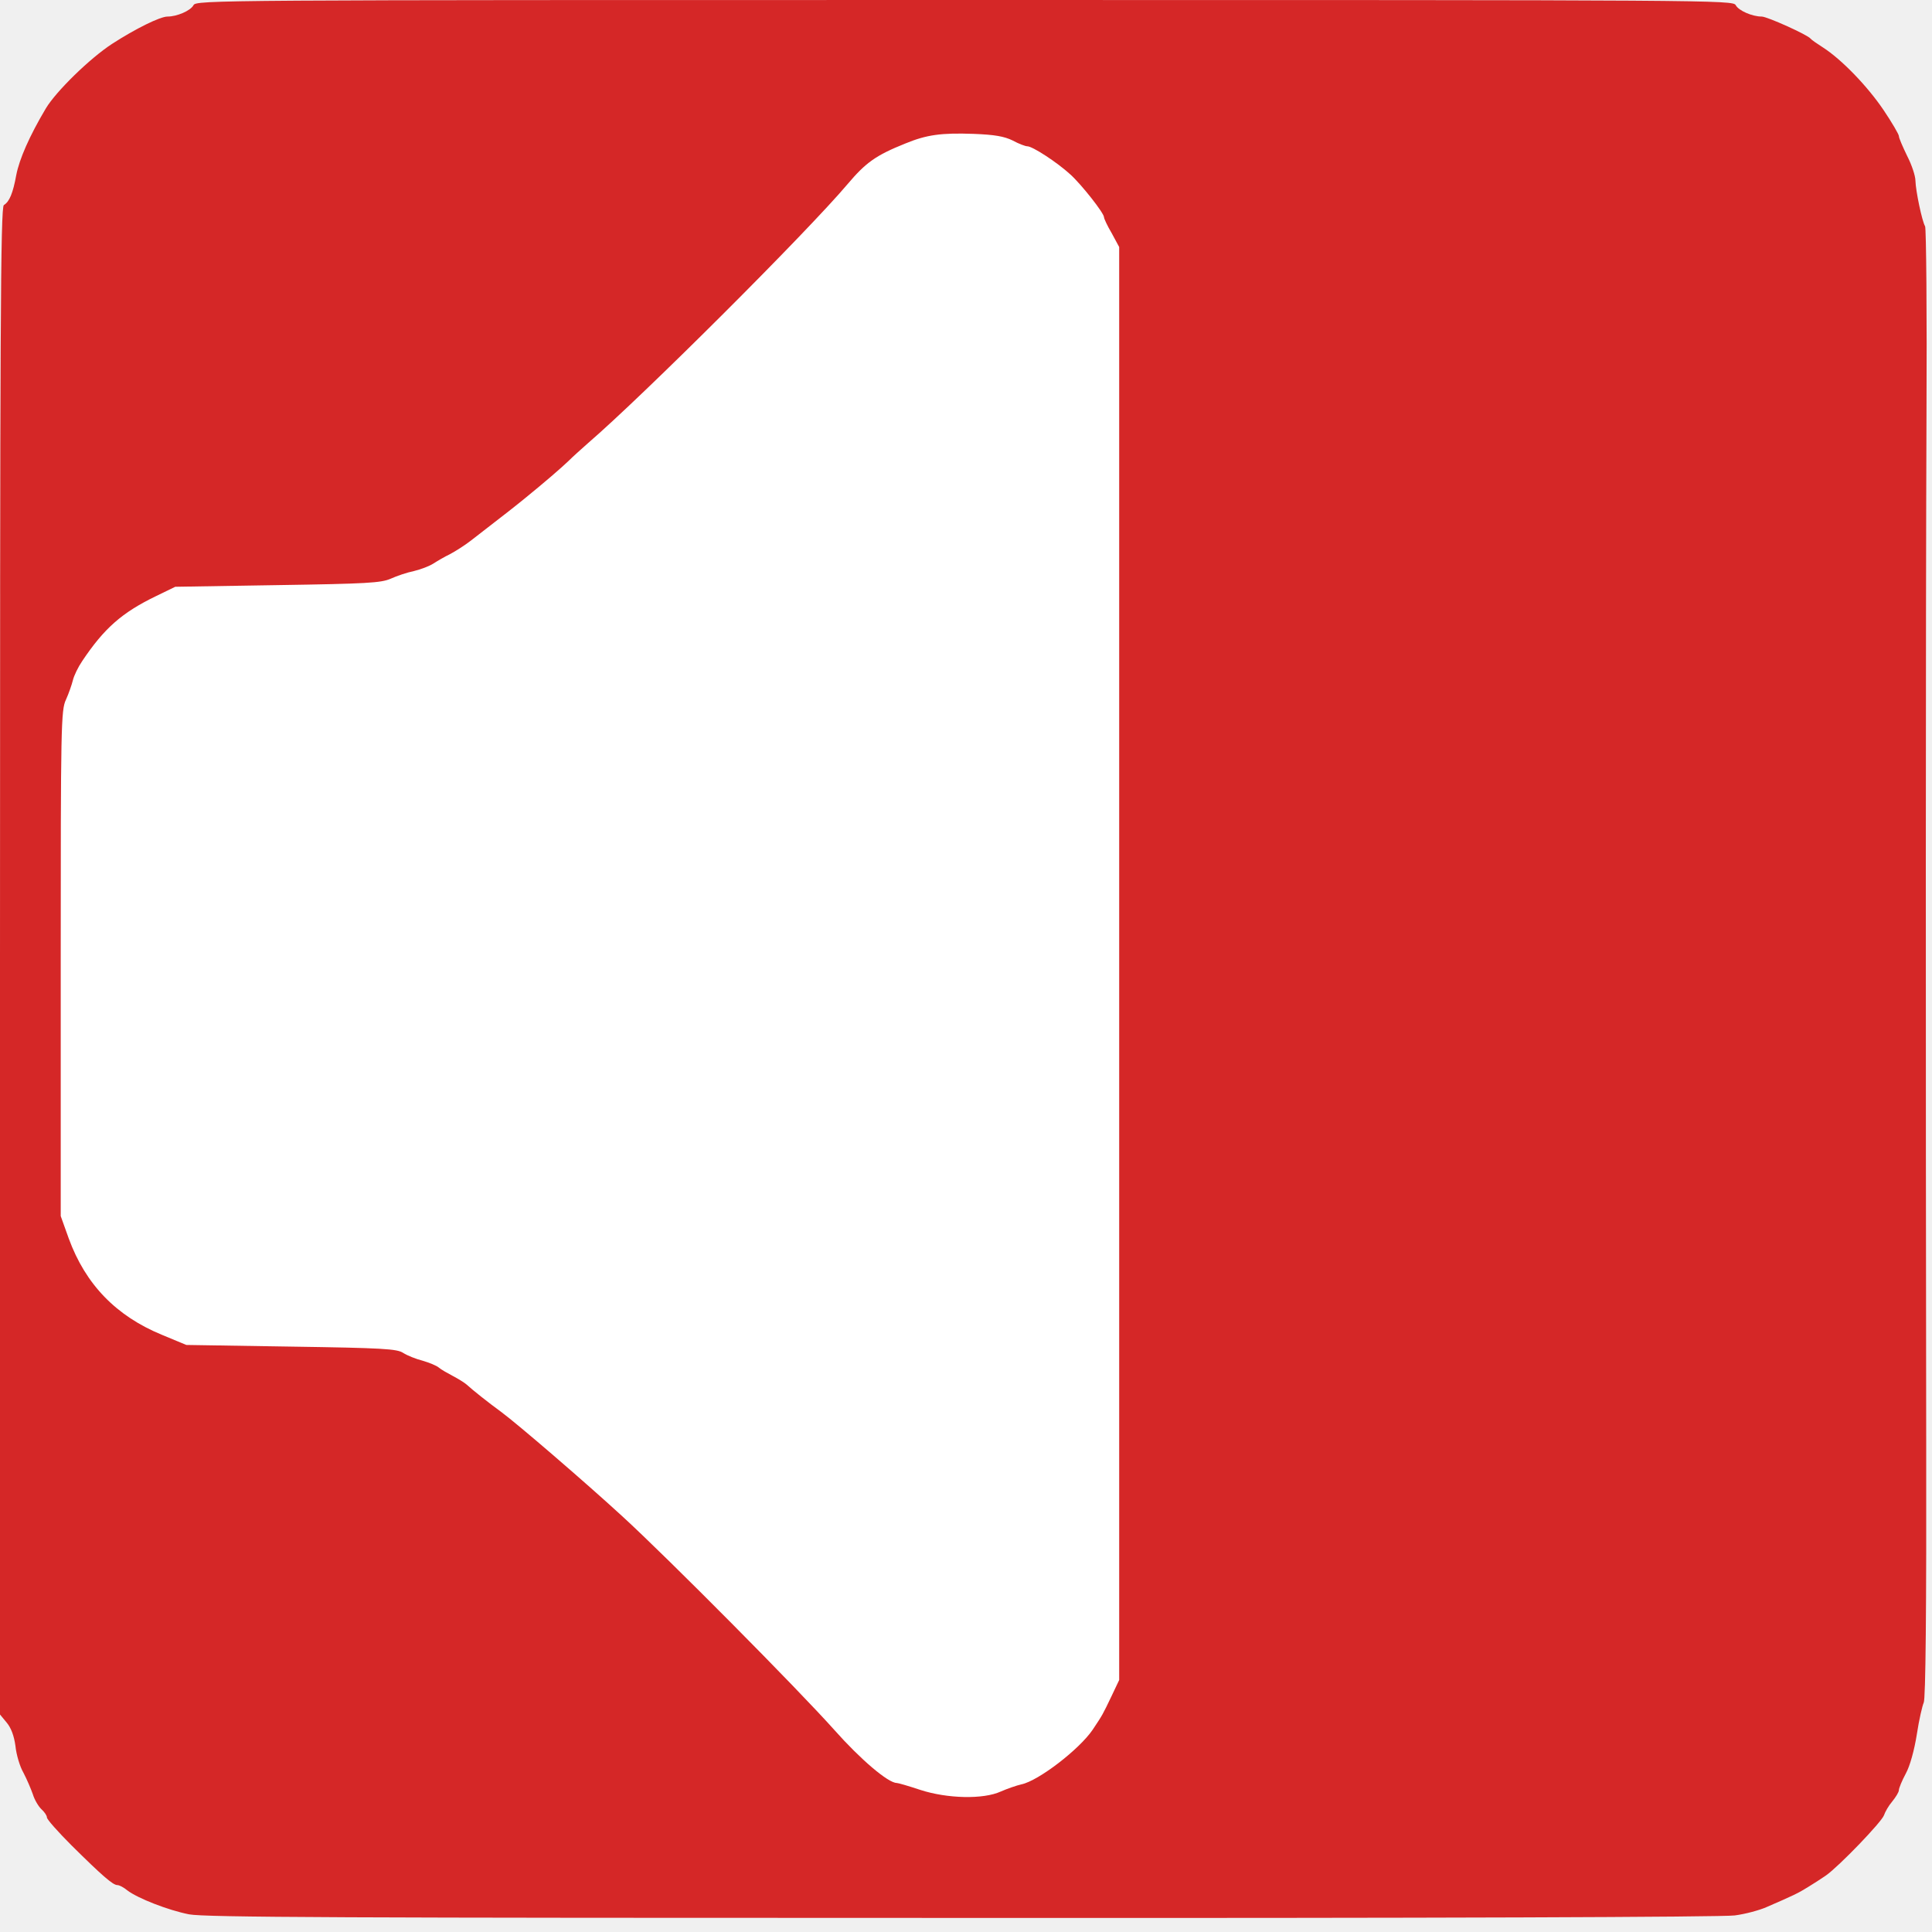
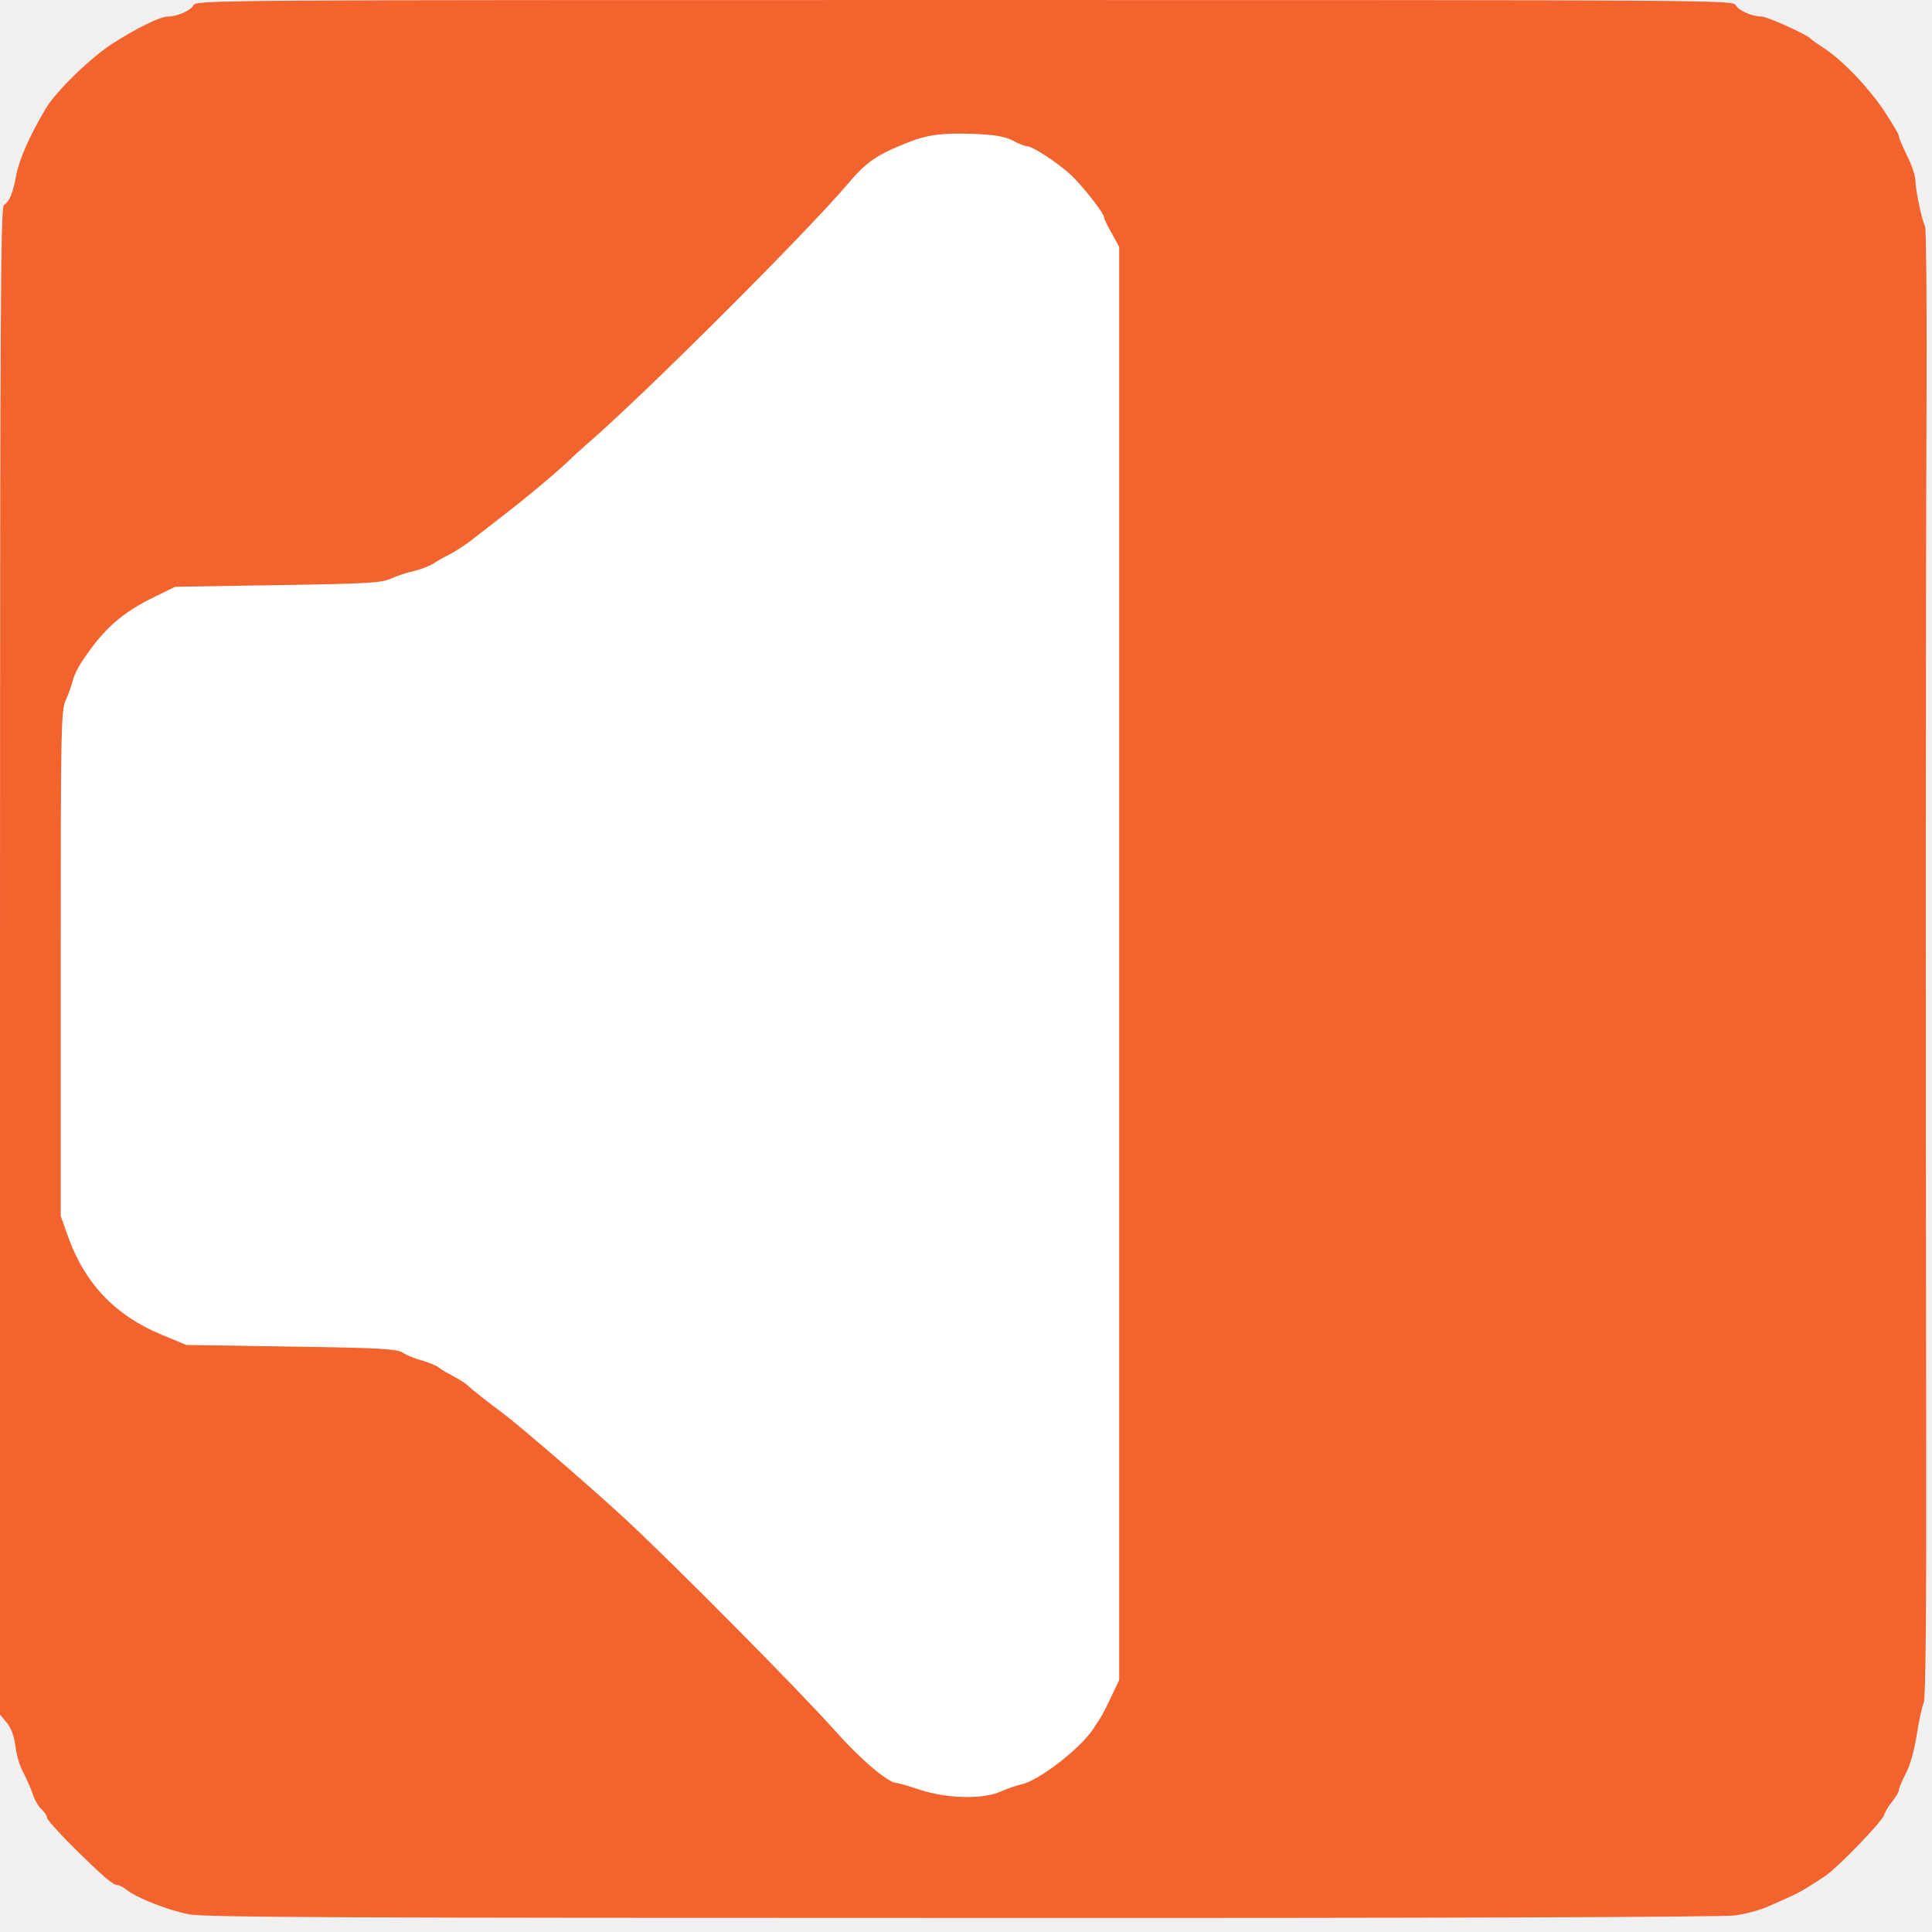
<svg xmlns="http://www.w3.org/2000/svg" id="audio" viewBox="0 0 700 700" width="500" height="500" shape-rendering="geometricPrecision" text-rendering="geometricPrecision" version="1.1">
  <style id="sound">
    @keyframes speaker_wrapper__ts{0%,36.667%,50%,63.333%,to{transform:translate(213.75px,349.749px) scale(1,1)}43.333%,56.667%{transform:translate(213.75px,349.749px) scale(1.05,1.05)}}@keyframes soundwave1_f_o{0%,16.667%,83.333%,to{fill-opacity:0}33.333%,66.667%{fill-opacity:1}}@keyframes soundwave2_f_o{0%,to{fill-opacity:0}16.667%,83.333%{fill-opacity:1}}#speaker_wrapper{animation:speaker_wrapper__ts 3000ms linear infinite normal forwards}#soundwave1{animation:soundwave1_f_o 3000ms linear infinite normal forwards}#soundwave2{animation:soundwave2_f_o 3000ms linear infinite normal forwards}
  </style>
-   <path id="background" d="M70.1 1.9c-1.1 2-6 4.1-9.4 4.1-2.7 0-11.6 4.4-20.1 9.9-8 5.2-20.3 17.2-24 23.4-6 10.1-9.6 18.4-10.7 24.1-1.2 6.6-2.5 9.7-4.5 10.9C.2 75 0 119.6 0 348.2v273l2.4 2.9c1.6 1.9 2.7 4.8 3.2 8.5.3 3.1 1.6 7.5 2.9 9.7 1.2 2.3 2.7 5.8 3.4 7.8.6 2 2.1 4.5 3.1 5.4 1.1 1 2 2.3 2 3 0 .7 4 5.2 8.9 10.1 10.9 10.8 15 14.4 16.6 14.4.7 0 2.3.8 3.6 1.9 3.8 2.9 14.8 7.2 22.4 8.7 5.8 1.1 55.5 1.3 280 1.3 171.5.1 275.6-.3 280-.9 3.9-.5 9-1.9 11.5-3 9.7-4.2 11.6-5.1 15.1-7.3 2-1.2 4.9-3.1 6.5-4.2 4.7-3.3 20.2-19.4 21-21.8.4-1.2 1.7-3.5 3-5 1.3-1.6 2.4-3.4 2.4-4.1 0-.7 1.1-3.4 2.5-6 1.5-2.7 3.1-8.5 4-14.2.8-5.3 2-10.4 2.5-11.5.7-1.2 1-33.9.9-93.6-.2-139.6-.2-297.2.1-372.4.2-37.2-.1-68.2-.5-68.9-1.1-1.8-3.4-12.8-3.5-16.5 0-1.7-1.3-5.7-3-9-1.6-3.3-3-6.5-3-7.2 0-.6-2.5-4.9-5.6-9.5-5.9-8.7-15.2-18.3-21.9-22.6-2.2-1.4-4.2-2.8-4.5-3.2-.9-1.3-15.7-8-17.7-8-3.4 0-8.3-2.1-9.4-4.1C628 0 621.8 0 349.5 0 77.2 0 71 0 70.1 1.9z" stroke-width=".1" stroke="none" fill-rule="evenodd" fill="#D52727" />
+   <path id="background" d="M70.1 1.9c-1.1 2-6 4.1-9.4 4.1-2.7 0-11.6 4.4-20.1 9.9-8 5.2-20.3 17.2-24 23.4-6 10.1-9.6 18.4-10.7 24.1-1.2 6.6-2.5 9.7-4.5 10.9C.2 75 0 119.6 0 348.2v273l2.4 2.9c1.6 1.9 2.7 4.8 3.2 8.5.3 3.1 1.6 7.5 2.9 9.7 1.2 2.3 2.7 5.8 3.4 7.8.6 2 2.1 4.5 3.1 5.4 1.1 1 2 2.3 2 3 0 .7 4 5.2 8.9 10.1 10.9 10.8 15 14.4 16.6 14.4.7 0 2.3.8 3.6 1.9 3.8 2.9 14.8 7.2 22.4 8.7 5.8 1.1 55.5 1.3 280 1.3 171.5.1 275.6-.3 280-.9 3.9-.5 9-1.9 11.5-3 9.7-4.2 11.6-5.1 15.1-7.3 2-1.2 4.9-3.1 6.5-4.2 4.7-3.3 20.2-19.4 21-21.8.4-1.2 1.7-3.5 3-5 1.3-1.6 2.4-3.4 2.4-4.1 0-.7 1.1-3.4 2.5-6 1.5-2.7 3.1-8.5 4-14.2.8-5.3 2-10.4 2.5-11.5.7-1.2 1-33.9.9-93.6-.2-139.6-.2-297.2.1-372.4.2-37.2-.1-68.2-.5-68.9-1.1-1.8-3.4-12.8-3.5-16.5 0-1.7-1.3-5.7-3-9-1.6-3.3-3-6.5-3-7.2 0-.6-2.5-4.9-5.6-9.5-5.9-8.7-15.2-18.3-21.9-22.6-2.2-1.4-4.2-2.8-4.5-3.2-.9-1.3-15.7-8-17.7-8-3.4 0-8.3-2.1-9.4-4.1C628 0 621.8 0 349.5 0 77.2 0 71 0 70.1 1.9z" stroke-width=".1" stroke="none" fill-rule="evenodd" fill="#F3632D" />
  <g id="speaker_wrapper" transform="translate(213.75 349.749)">
    <path id="speaker" d="M366.9 50.9c2.2 1.2 4.6 2.1 5.3 2.1 1.9 0 10.8 5.8 15.6 10.2 4 3.6 12.2 14 12.2 15.5 0 .5 1.2 3.1 2.8 5.8l2.7 5v519.2l-2.8 5.9c-3.2 6.7-3.2 6.7-6.8 12.1-4.8 7.1-19.6 18.5-25.8 19.8-1.8.4-5.2 1.6-7.5 2.6-6.3 2.9-19.4 2.6-29.2-.6-4.2-1.4-8-2.5-8.5-2.5-3.1 0-13.1-8.5-22.6-19.2-13.3-14.9-60.1-62.1-76.8-77.4-13.4-12.3-37.9-33.4-44-37.9-4.4-3.2-10.2-7.8-12.5-9.9-.8-.7-3.1-2.1-5-3.1s-4.2-2.3-5-3c-.8-.7-3.5-1.8-5.9-2.5-2.4-.6-5.6-1.9-7-2.8-2.2-1.5-7.4-1.8-40.6-2.3l-38-.6-8.9-3.7c-16.5-6.8-27.6-18.2-33.7-34.9l-2.9-8.1v-91.5c0-86.3.1-91.8 1.9-95.6 1-2.2 2.1-5.4 2.5-7 .4-1.7 1.9-4.8 3.4-7 7.9-11.8 14.3-17.5 26.7-23.5l7-3.4 37-.6c32.5-.5 37.5-.8 41-2.3 2.2-1 6-2.3 8.5-2.8 2.5-.6 5.6-1.8 7-2.7 1.4-.9 4.1-2.5 6-3.4 1.9-1 5.4-3.2 7.7-5 13.6-10.5 16.1-12.5 19.3-15.1 7.4-6 13.5-11.3 16-13.7 1.4-1.4 4.5-4.2 7-6.4 20.2-17.4 79.4-76.5 94.1-93.9 6.6-7.8 10.2-10.4 20.9-14.7 7.8-3.2 13-3.9 24.7-3.5 7.7.3 11.1.9 14.2 2.4z" transform="translate(-213.75 -349.749)" stroke-width=".1" stroke="none" fill="#FFF" />
  </g>
  <path id="soundwave1" d="M572.2 120.1c15.5 13 38.6 37.9 48 51.9 1 1.4 3.1 4.3 4.7 6.5 1.7 2.2 4 5.6 5.1 7.5 1.2 1.9 3.6 6 5.5 9 1.8 3 4.2 7.4 5.3 9.6 1.1 2.3 2.4 4.4 3 4.8.6.3 1.6 2.3 2.3 4.4.6 2 2 4.7 3 6 1 1.3 2.1 3.7 2.4 5.4.4 1.7 1.8 5.1 3.1 7.6s2.4 5.2 2.4 6.1c0 .9 1.1 3.7 2.5 6.3 1.3 2.5 2.7 6.6 3.1 9 .4 2.3 1.5 5.9 2.5 7.9.9 1.9 2.3 6.4 2.9 10 .6 3.5 2 8.9 3 11.9s2.1 8.9 2.5 13c.3 4.1 1.5 12.1 2.6 17.8 2.5 13.5 2.8 54.6.4 66.9-.8 4.3-2.2 13.1-3 19.5-.8 6.4-2.1 13.4-3 15.4-.8 2-2 6.6-2.5 10.1-.6 3.6-1.9 8.2-2.9 10.2s-2.1 5.6-2.5 7.9c-.4 2.4-1.8 6.5-3.1 9-1.4 2.6-2.5 5.4-2.5 6.2 0 .8-1.4 4.2-3 7.5s-3 6.7-3 7.6c0 .8-1.1 3-2.5 4.9-1.4 1.9-2.5 4-2.5 4.8 0 .8-.9 2.6-2 4.2-1.1 1.5-3.8 6.3-6.1 10.6-2.3 4.4-4.9 8.8-5.8 9.9-1 1.1-2.2 3.1-2.9 4.5-.6 1.4-2.2 3.8-3.4 5.4-1.3 1.6-5.2 6.8-8.7 11.5-3.4 4.7-8.2 10.8-10.5 13.5-7.1 8.5-33.6 34.4-38.4 37.6-5.2 3.5-9.1 3.6-10.7.5-.5-1.2-2.8-4.7-5-7.9s-4.9-7.2-6-9c-1.1-1.8-3-4.5-4.2-6-1.3-1.6-2.3-3.3-2.3-3.9 0-.6-1.1-2.2-2.4-3.6-3.4-3.7-7.6-12.2-6.8-13.7.4-.7 3.3-3.6 6.6-6.4 7.9-6.9 17.1-16.5 27-28 8-9.5 9-10.8 12.4-16.3.9-1.6 2.9-4.5 4.5-6.4 1.5-2 2.7-4.1 2.7-4.7 0-.6 1.4-2.9 3-5 1.7-2.2 3-4.5 3-5.1 0-.7.8-2.3 1.8-3.6 1.1-1.3 2.4-3.9 3-5.7.6-1.8 2-4.5 3.1-6s2.2-4.4 2.6-6.5c.4-2 1.5-4.7 2.5-6 1-1.3 2.2-4.1 2.6-6.2.4-2.2 1.7-6.2 3-9 1.2-2.7 2.5-7.5 2.9-10.5.4-2.9 1.6-7.4 2.6-9.8 1.2-2.6 2.3-8.9 2.9-15.8.6-6.3 1.4-14.4 2-18.2 1.2-8.6 1.3-31.9 0-39.7-.5-3.3-1.4-11.2-2-17.6-.6-7.2-1.7-13.3-2.9-16-1.1-2.4-2.3-7.1-2.6-10.4-.4-3.3-1.8-8-3.1-10.5s-2.4-5.6-2.4-7c0-1.4-1.4-5.2-3-8.5-1.7-3.3-3-6.5-3-7.3 0-.7-1.1-3-2.5-5s-2.5-4.4-2.5-5.2c0-.9-1.1-3.1-2.5-5s-2.5-3.8-2.5-4.3c0-1.2-6.8-12.4-9.7-16-1.3-1.6-2.3-3.3-2.3-3.9 0-.6-1.2-2.5-2.7-4.3-1.6-1.8-3.6-4.3-4.6-5.6-8.6-11.7-21.8-25.8-33.4-35.8-8.3-7.1-8.3-9.4.3-20.6 3-4 6.4-9.1 8.4-12.8 1.1-2 2.4-3.7 2.9-3.7.4 0 1.3-1.2 2-2.8.7-1.5 2.8-5.1 4.7-8 4.8-7.2 7-7.1 16.6.9z" fill="#FFF" fill-opacity="0" stroke="none" stroke-width=".1" />
  <path id="soundwave2" d="M504.3 205.6c4.8 2.5 27.7 26.7 27.7 29.3 0 .5.9 2 2 3.3 7.1 8 25 42.4 25 47.9 0 1.2 1.1 4.5 2.4 7.3 1.3 2.8 2.7 7.8 3.1 11.1.3 3.3 1.6 9.1 2.8 13 2 6.4 2.2 9.1 2.2 32 0 22.8-.2 25.6-2.2 32-1.2 3.8-2.5 9.7-2.9 13-.3 3.3-1.5 7.7-2.6 9.8-1 2-2.3 6-2.8 8.8-.5 2.8-1.8 6.3-2.9 7.7-1 1.5-2.2 4.1-2.5 5.9-.4 1.8-1.5 4.2-2.5 5.5-1 1.3-2.4 4-3 6-.7 2.1-1.7 4.1-2.3 4.4-.6.4-1.9 2.5-3 4.8-1 2.2-3.4 6.1-5.3 8.6s-4.3 5.6-5.2 7c-7.8 11.1-22.6 27.5-27 29.9-3.8 2-7.1 1.4-8.7-1.7-.8-1.6-2.2-3.5-3.2-4.3-.9-.8-2.3-2.8-3.1-4.4-.7-1.7-2.9-5-4.8-7.5s-4.3-6.1-5.4-8.1c-1.1-1.9-2.7-4.1-3.5-4.8-.9-.8-1.6-2-1.6-2.7 0-.8-1.3-2.8-3-4.6-4.5-4.6-4-6.8 3.3-15 2.6-2.9 5.8-6.4 7-7.8 1.2-1.4 3.5-4.5 5.1-7 1.6-2.5 4.2-6.4 5.7-8.8 1.6-2.3 2.9-4.9 2.9-5.6 0-.7 1.1-2.9 2.4-4.9 1.3-1.9 2.7-5 3.1-6.8.4-1.9 1.6-5 2.6-7s2.8-9.2 4-16c1.1-6.8 2.6-14.9 3.1-17.9 1-5.9.4-18.4-1.2-24-.6-1.9-1.7-7.9-2.5-13.2-.8-5.4-2.3-11.5-3.3-13.5-1.1-2.1-2.2-5.4-2.6-7.4-.4-2.1-1.3-4.2-2.1-4.9-.8-.6-1.9-2.8-2.6-4.8-.7-2-2.3-5.1-3.6-6.8-1.2-1.7-2.3-3.5-2.3-4.1 0-1.2-11.9-16.4-17-21.8-5.2-5.3-5.9-8.6-2.9-12.4 1.3-1.5 3.2-4.1 4.1-5.7 1.9-3.1 5.8-9 14.5-21.9 6.9-10.1 9.5-13.5 10.4-13.5.6 0 2.4.7 4.2 1.6z" fill="#FFF" fill-opacity="0" stroke="none" stroke-width=".1" />
</svg>
